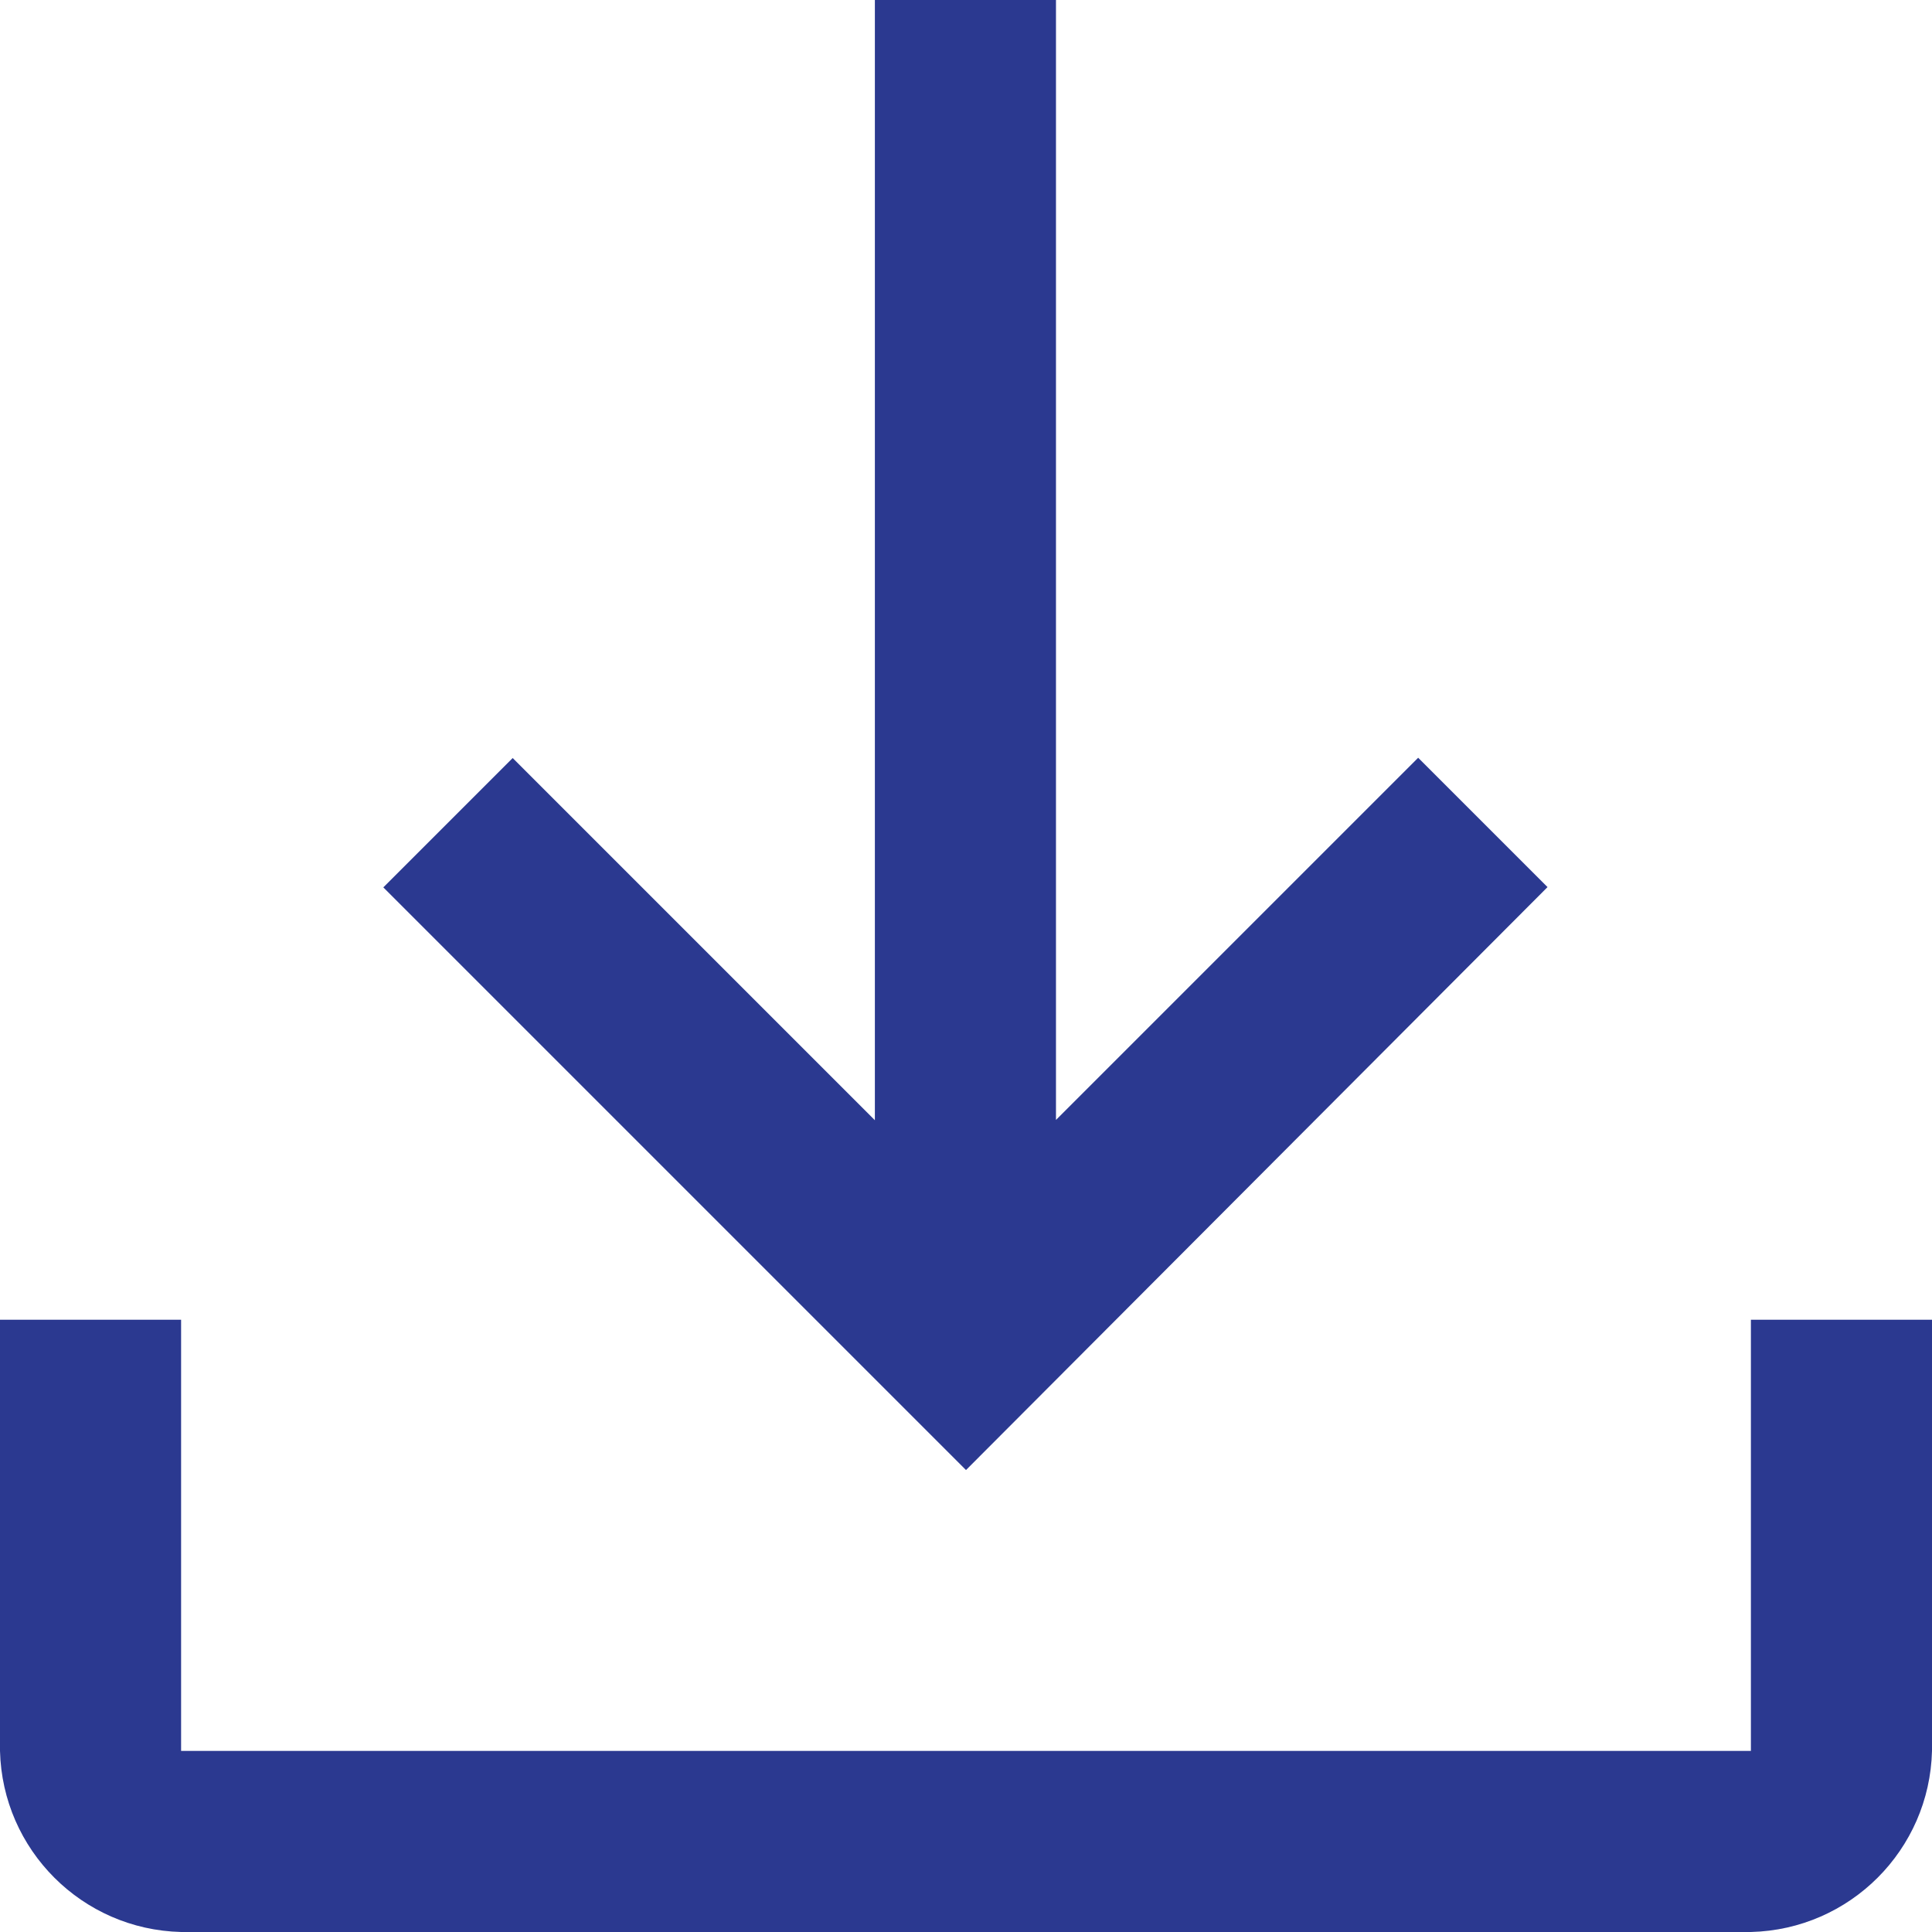
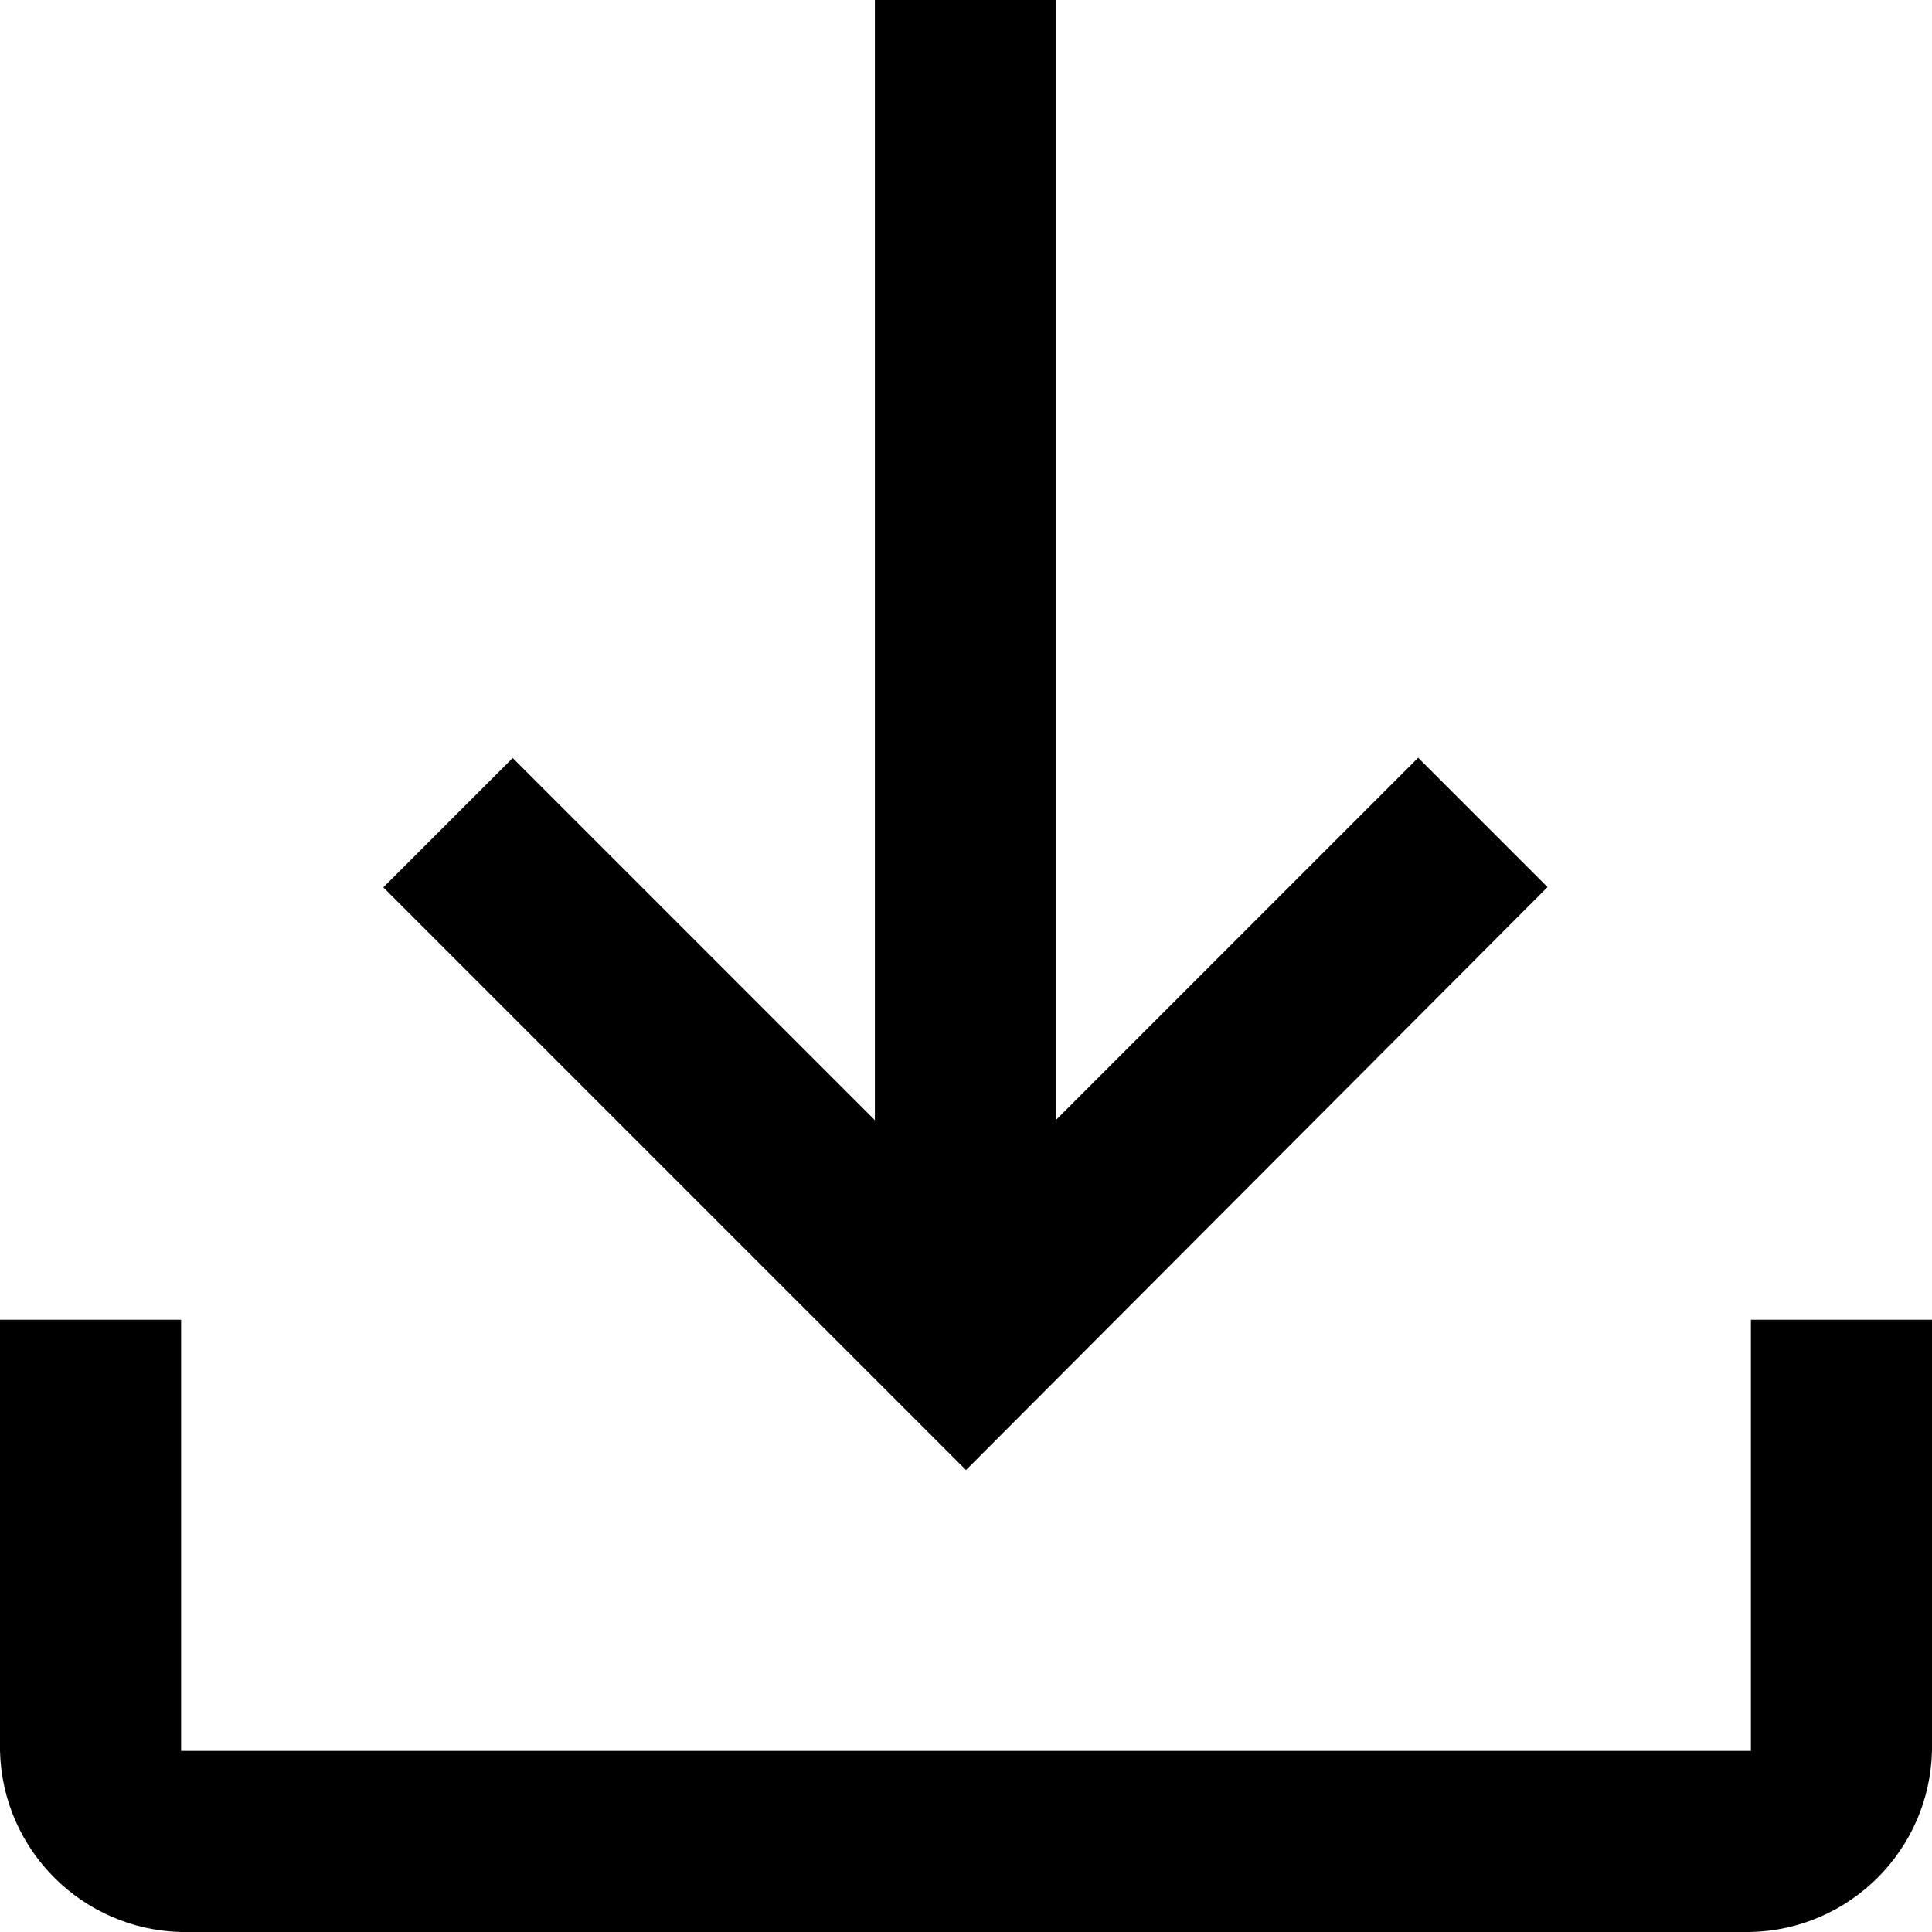
<svg xmlns="http://www.w3.org/2000/svg" width="13.442" height="13.442" viewBox="0 0 13.442 13.442">
-   <path id="download_FILL0_wght400_GRAD0_opsz48" d="M9.26,21.442A1.292,1.292,0,0,1,8,20.182v-3H9.26v3H20.182v-3h1.26v3a1.292,1.292,0,0,1-1.26,1.26Zm5.461-3.214-4.054-4.054.9-.9,2.52,2.52V8h1.26v7.792l2.52-2.52.9.9Z" transform="translate(-8 -8)" fill="#2b3990" />
+   <path id="download_FILL0_wght400_GRAD0_opsz48" d="M9.26,21.442A1.292,1.292,0,0,1,8,20.182v-3H9.26v3H20.182v-3h1.26v3a1.292,1.292,0,0,1-1.26,1.26Zm5.461-3.214-4.054-4.054.9-.9,2.52,2.52V8h1.26v7.792l2.52-2.52.9.9Z" transform="translate(-8 -8)" fill="#000000" />
</svg>
